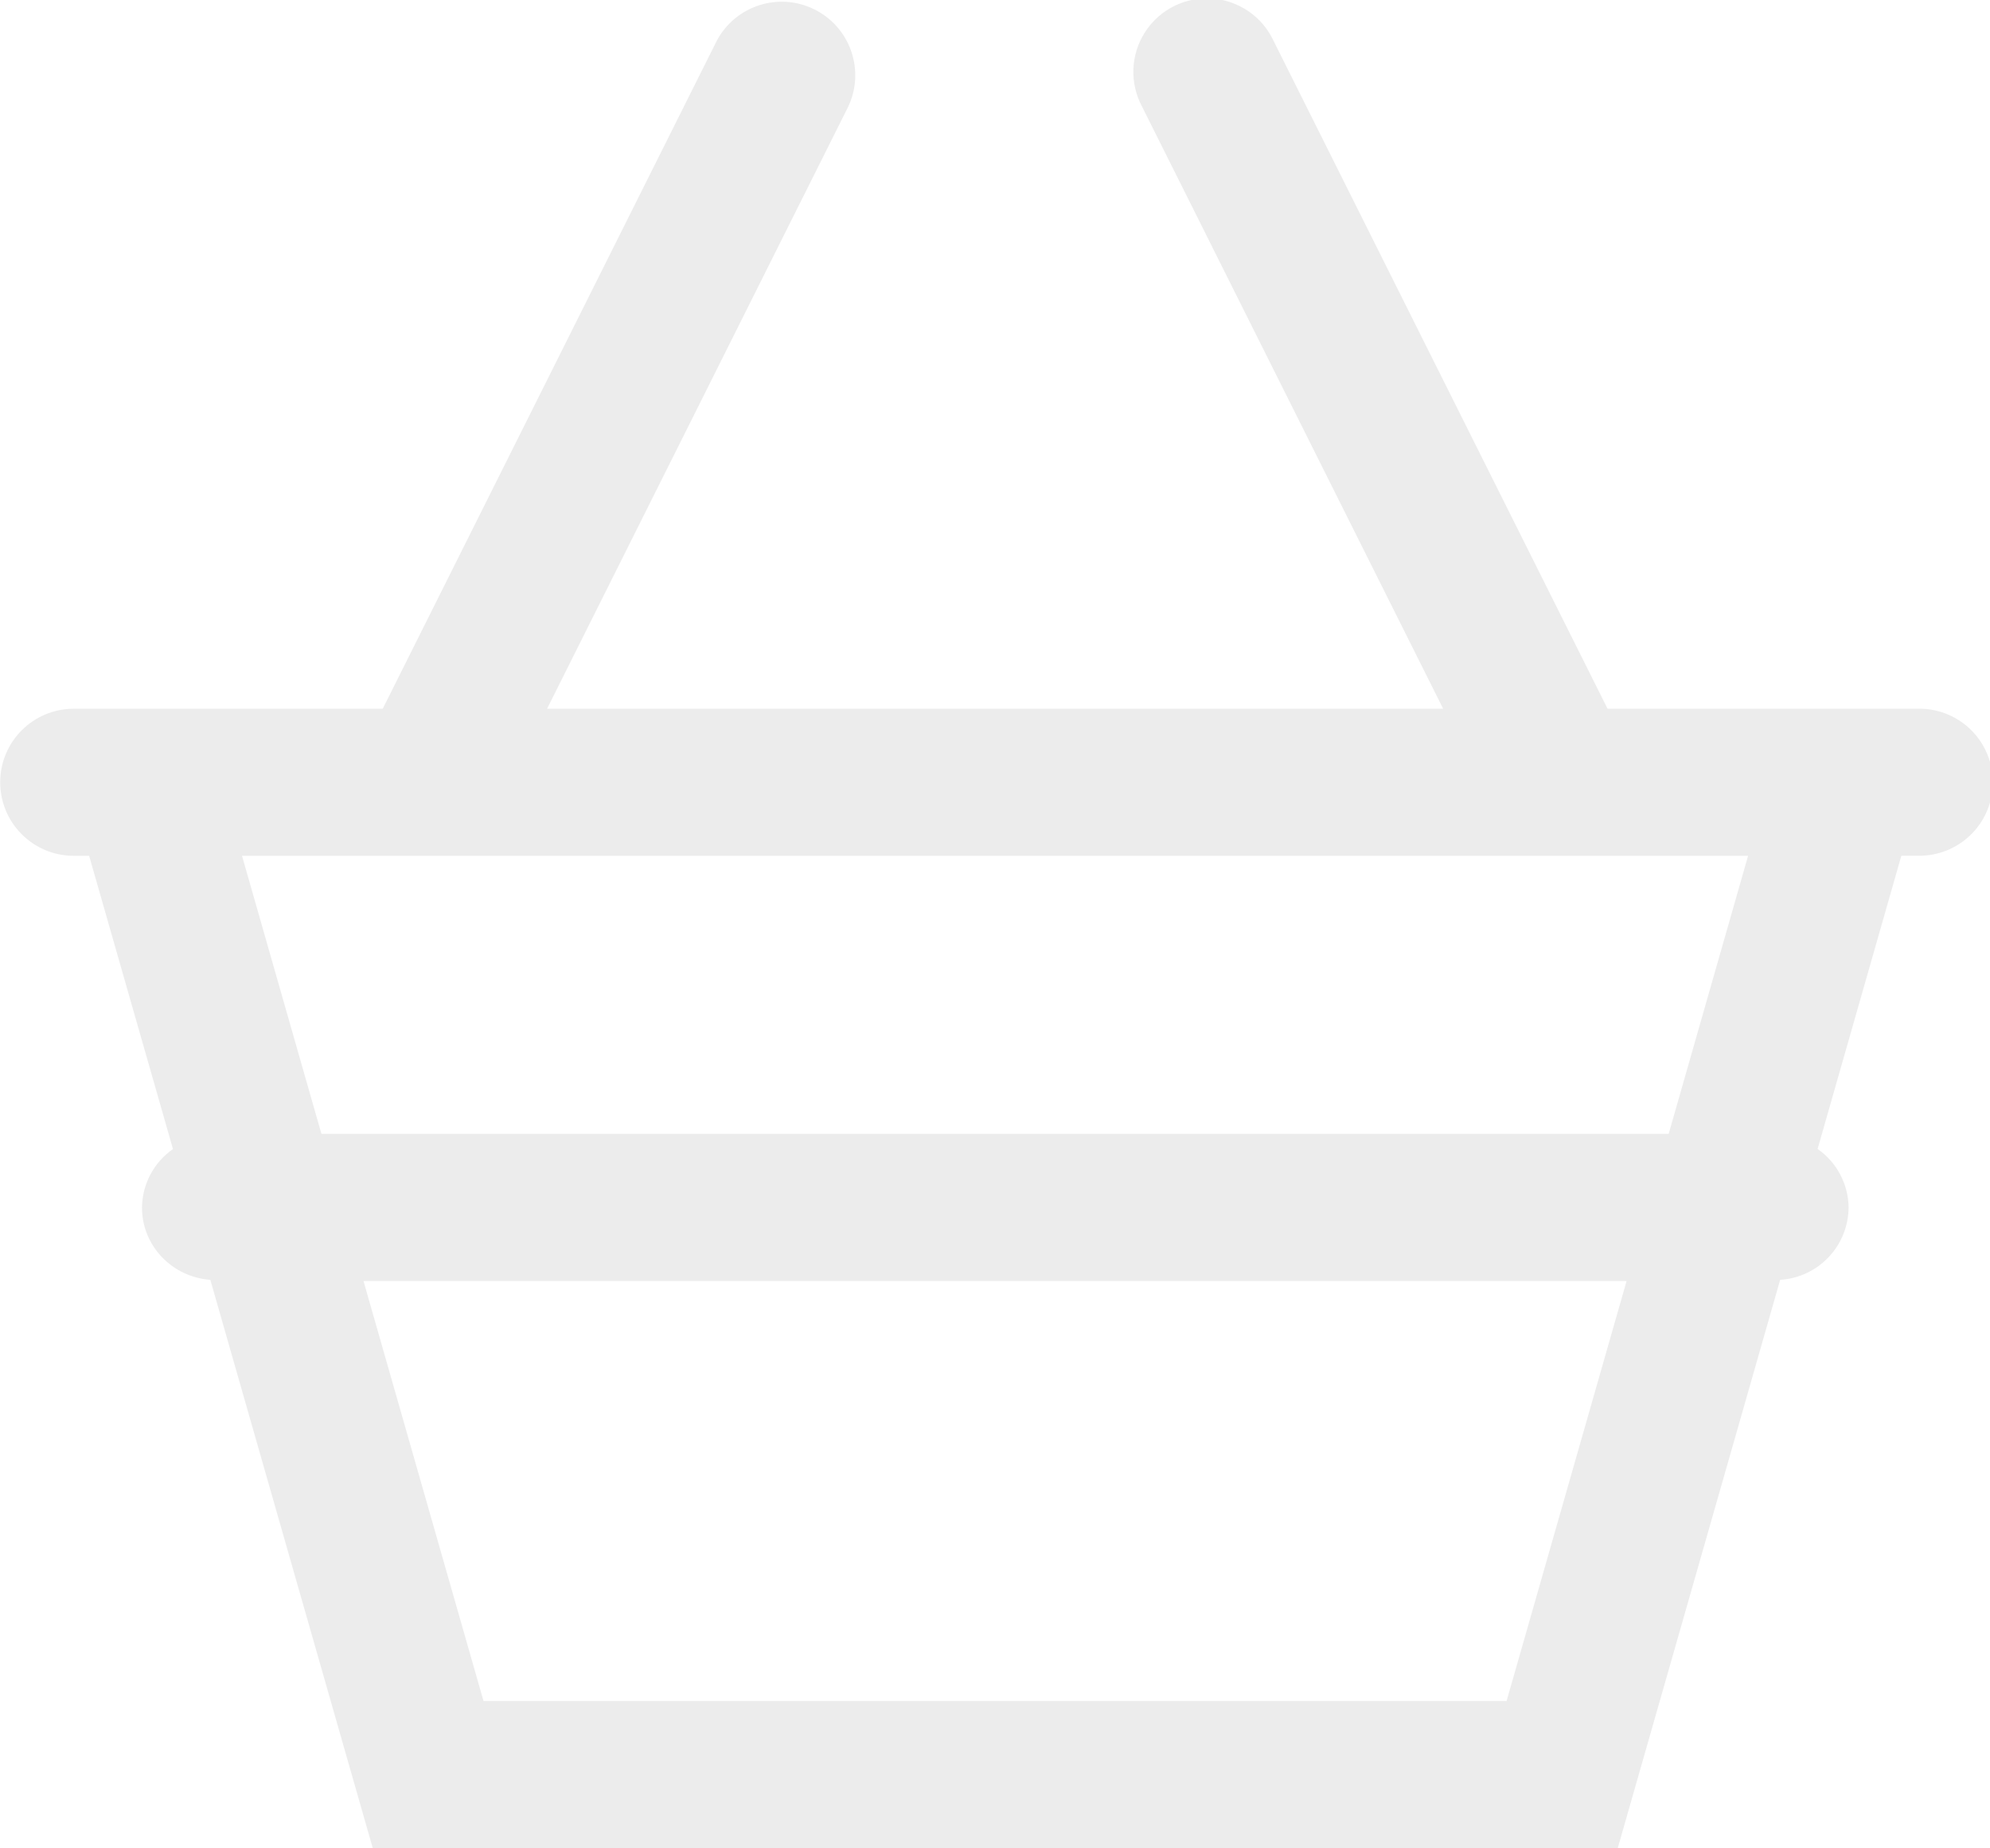
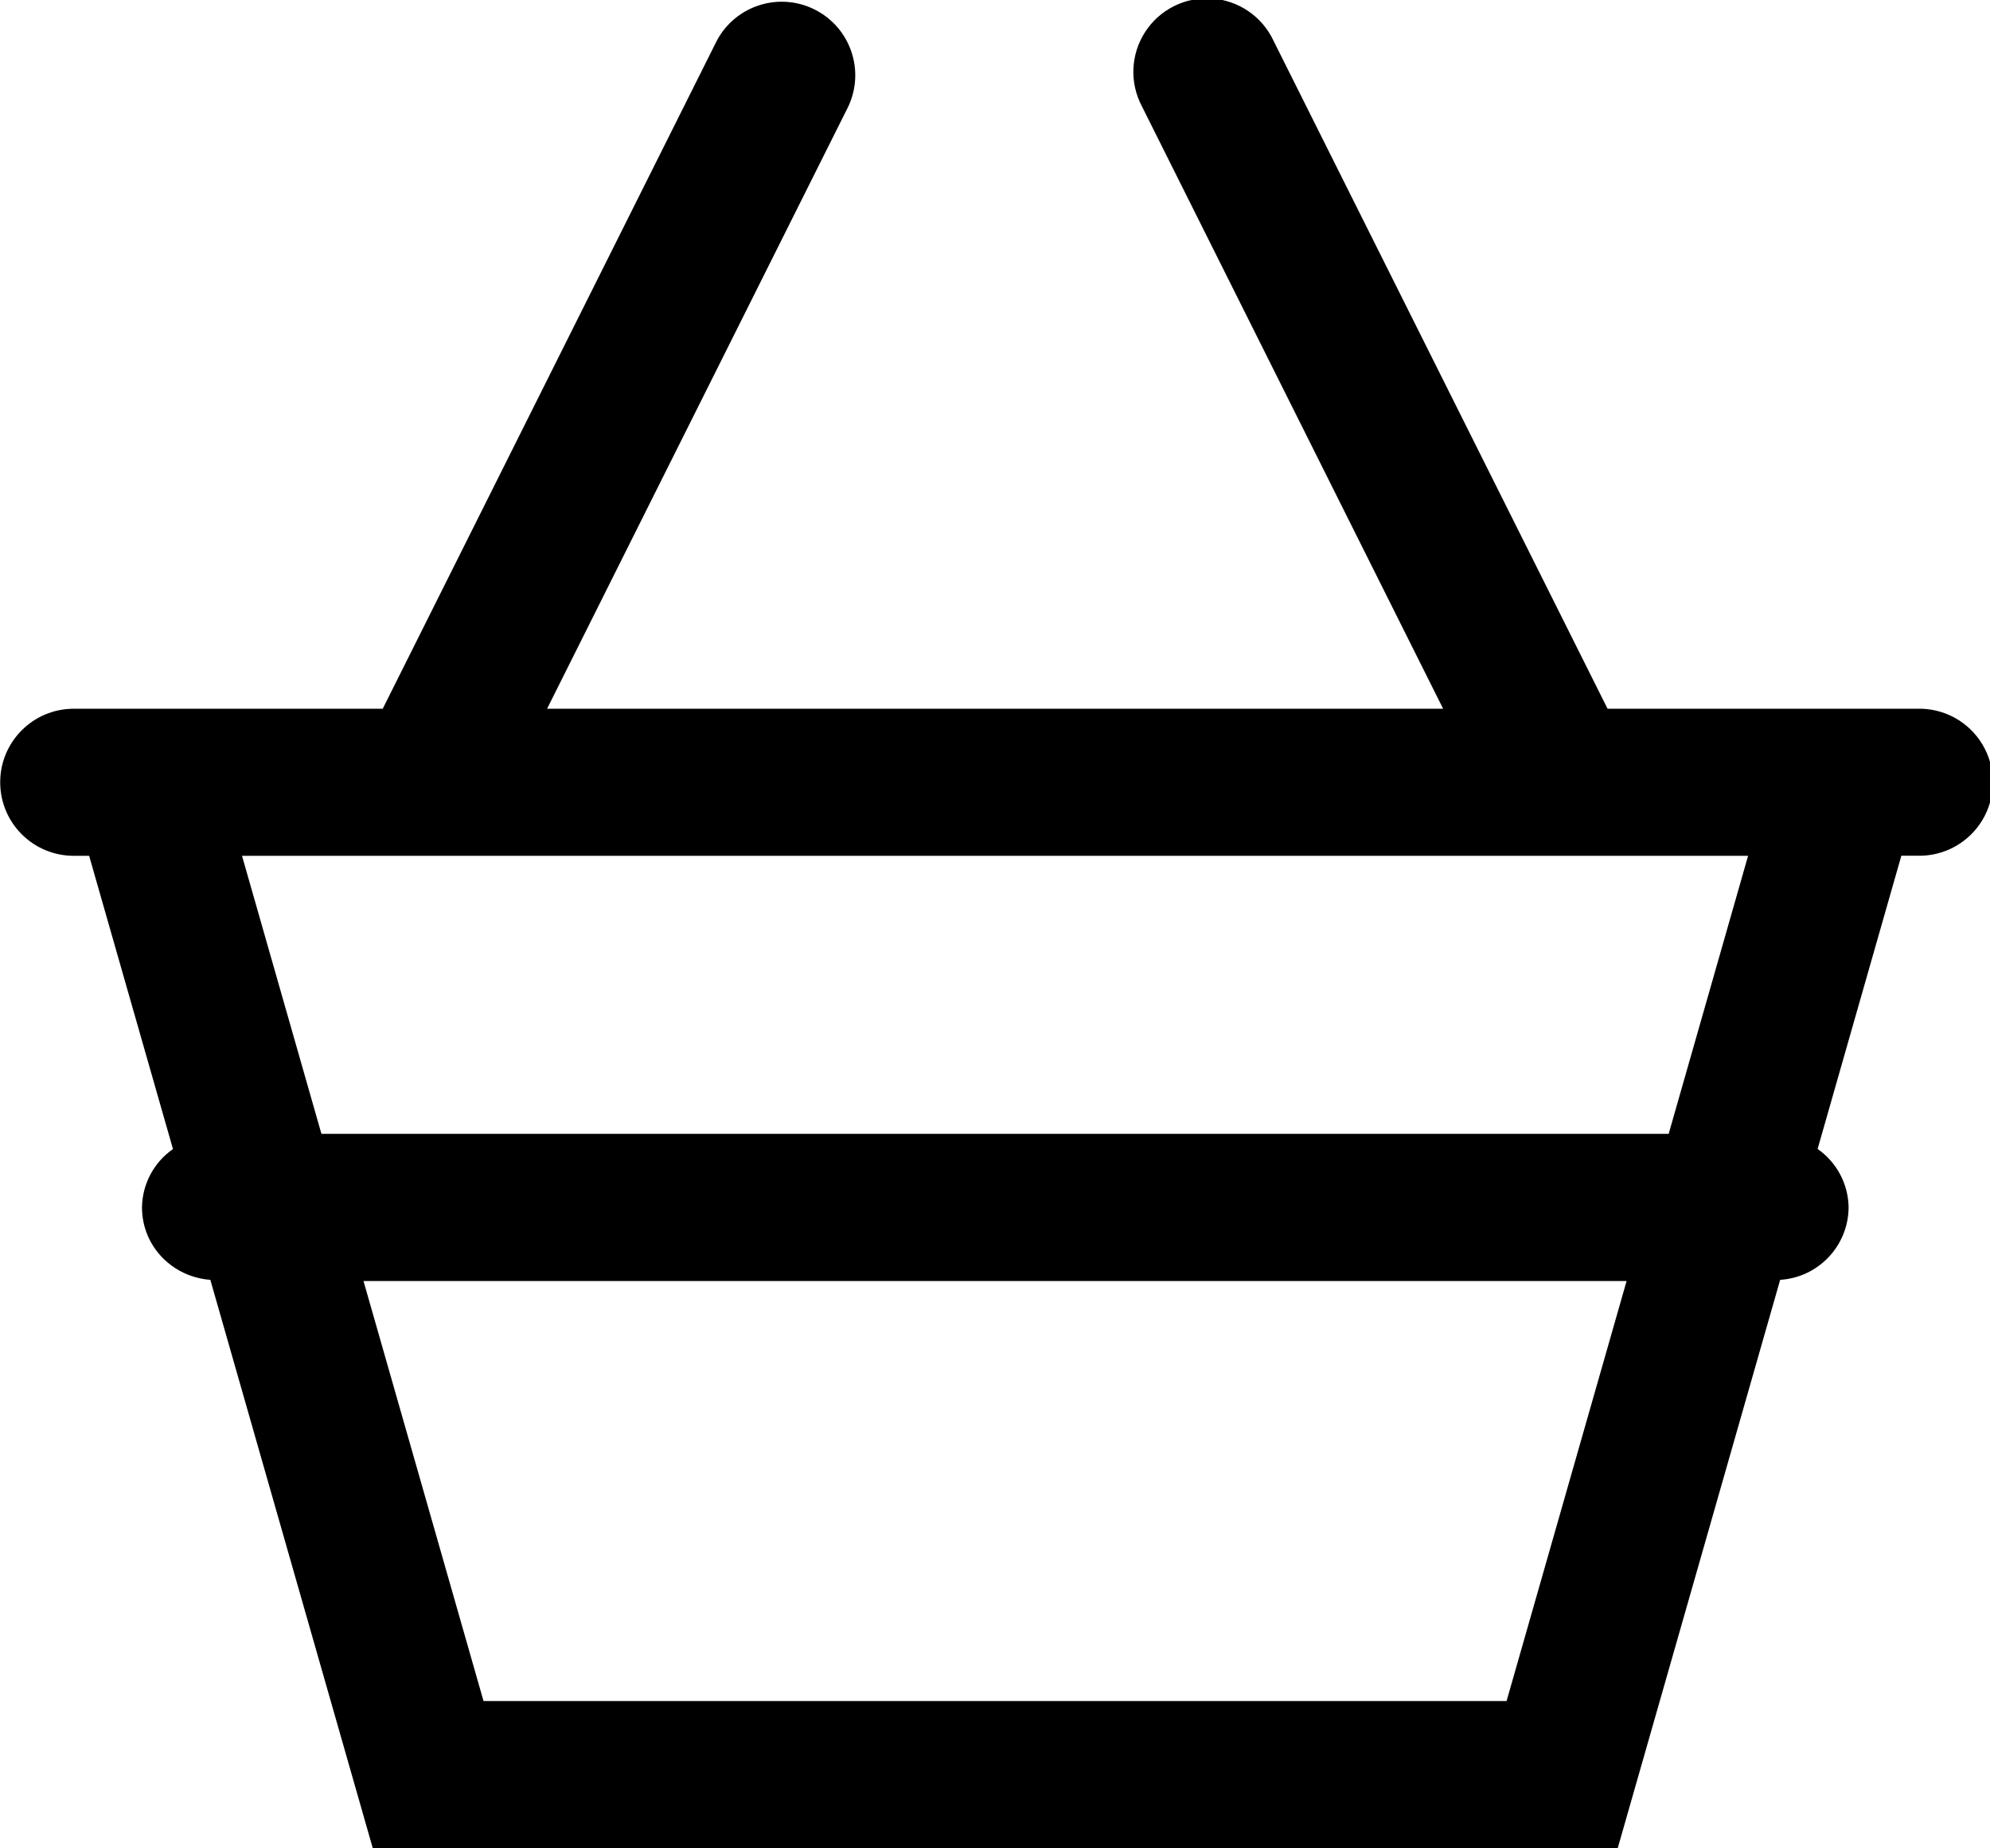
<svg xmlns="http://www.w3.org/2000/svg" width="20.294" height="18.849" viewBox="264.205 370.961 20.294 18.849">
-   <path fill="#ececec" d="M283.75 378.19h-3.151l-3.407-6.814a.75.75 0 1 0-1.341.671l3.071 6.143h-9.138l3.072-6.143a.75.75 0 0 0-1.341-.671l-3.407 6.814h-3.151a.75.75 0 0 0 0 1.5h.157l.855 2.991a.737.737 0 0 0-.316.595c0 .396.309.71.697.739l1.656 5.795h12.697l1.656-5.795a.745.745 0 0 0 .698-.739.738.738 0 0 0-.316-.596l.854-2.991h.157a.75.75 0 1 0-.002-1.499zm-4.181 10.121h-10.433l-1.224-4.284h12.881l-1.224 4.284zm1.653-5.785h-13.739l-.81-2.836h15.359l-.81 2.836z" />
+   <path fill="#000000" d="M283.75 378.19h-3.151l-3.407-6.814a.75.75 0 1 0-1.341.671l3.071 6.143h-9.138l3.072-6.143a.75.75 0 0 0-1.341-.671l-3.407 6.814h-3.151a.75.75 0 0 0 0 1.5h.157l.855 2.991a.737.737 0 0 0-.316.595c0 .396.309.71.697.739l1.656 5.795h12.697l1.656-5.795a.745.745 0 0 0 .698-.739.738.738 0 0 0-.316-.596l.854-2.991h.157a.75.75 0 1 0-.002-1.499zm-4.181 10.121h-10.433l-1.224-4.284h12.881l-1.224 4.284zm1.653-5.785h-13.739l-.81-2.836h15.359l-.81 2.836z" />
</svg>
